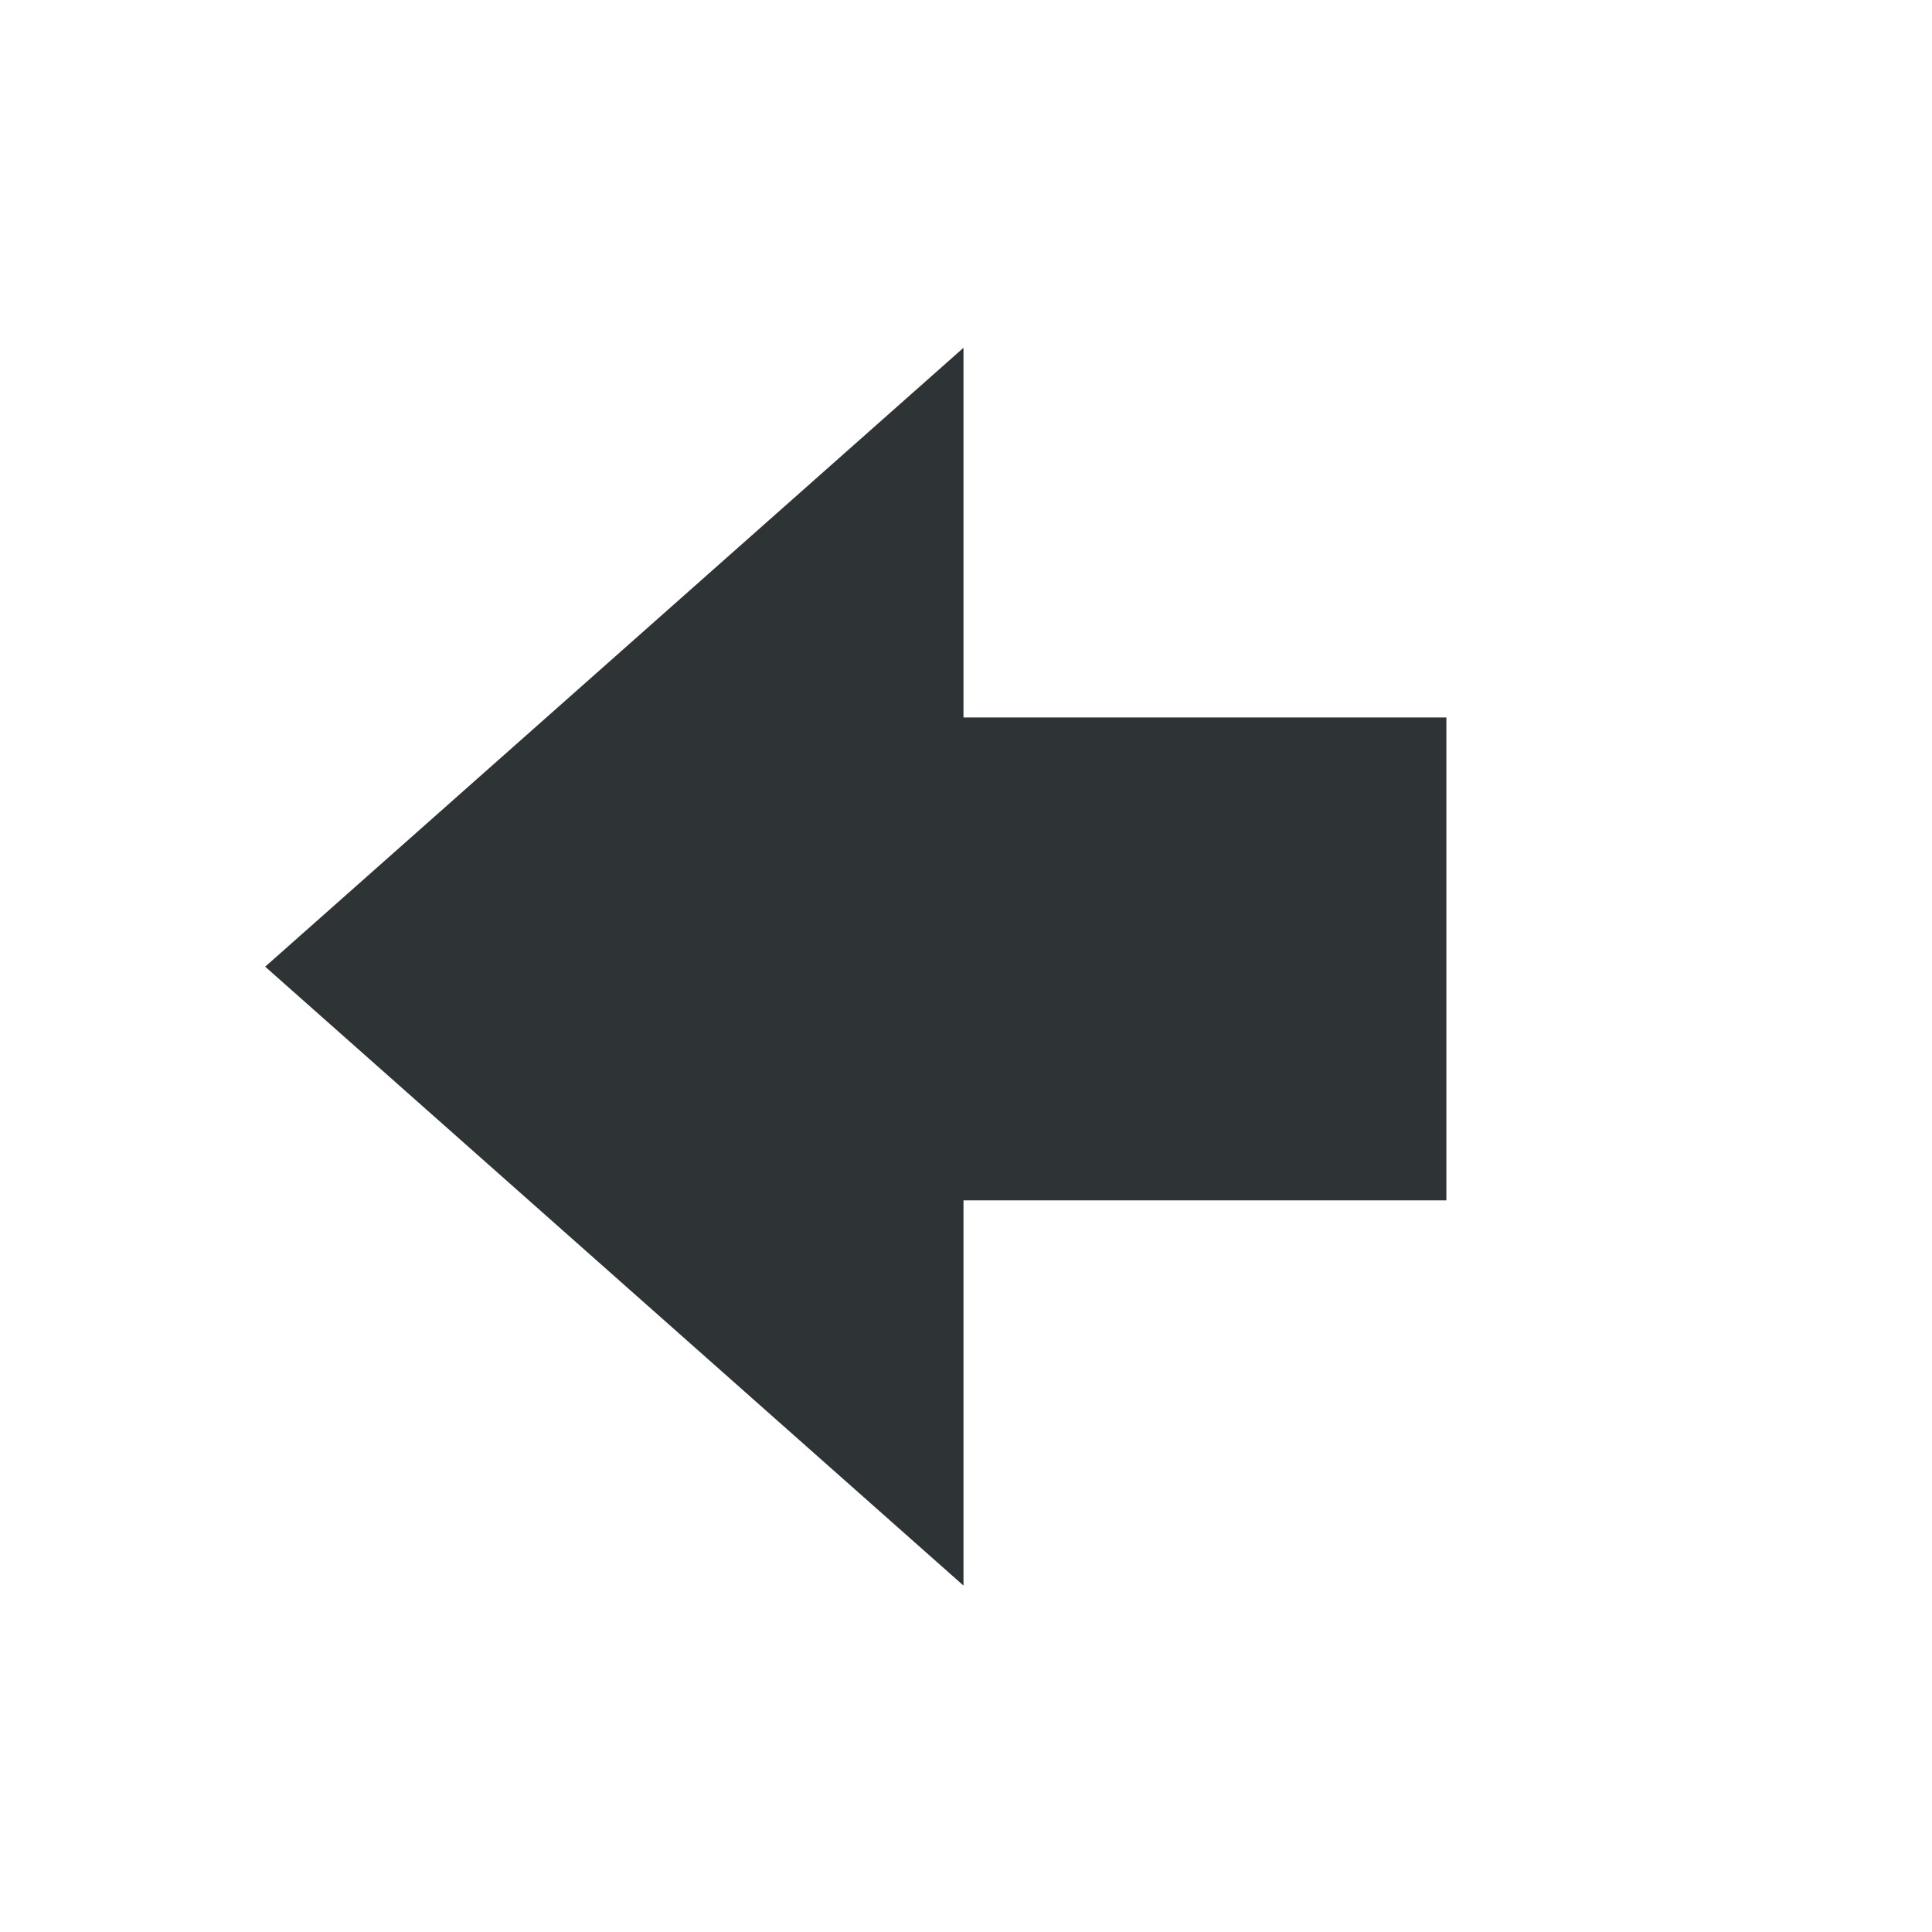
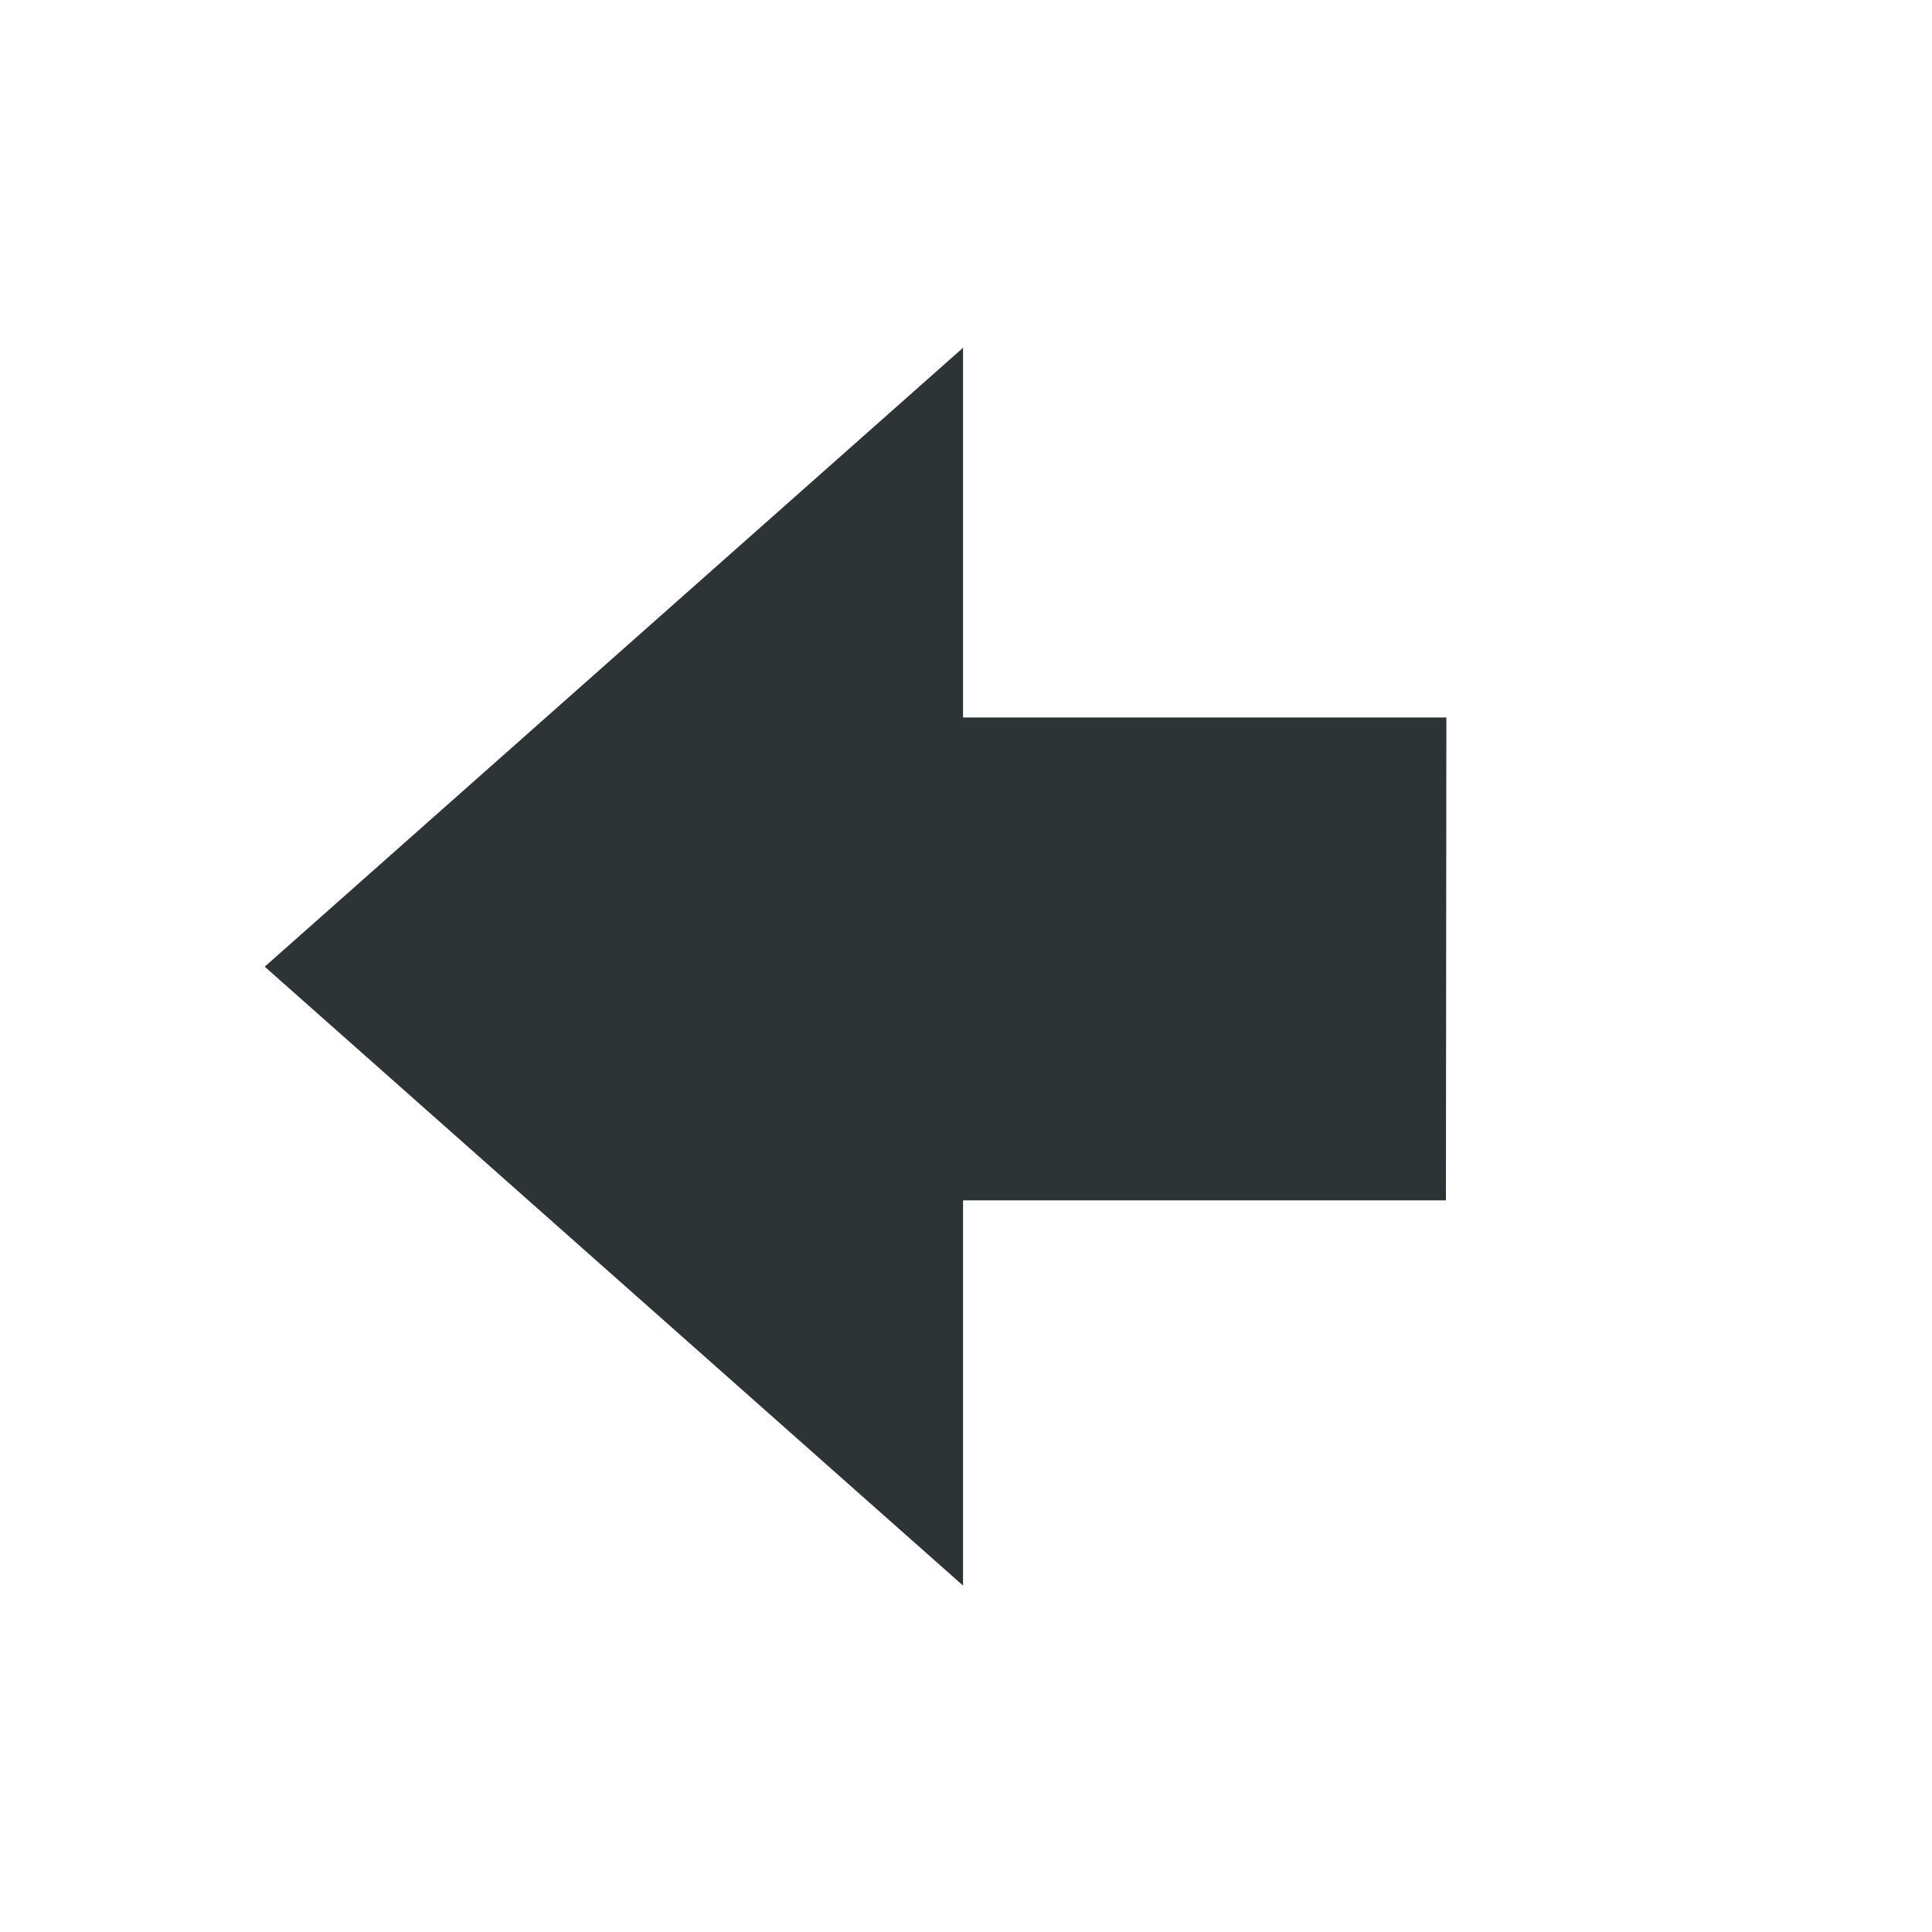
- <svg xmlns="http://www.w3.org/2000/svg" width="4.233mm" height="4.233mm" version="1.1" viewBox="0 0 4.233 4.233" id="svg923">
-   <defs id="defs927" />
-   <path style="color:#000000;display:inline;overflow:visible;visibility:visible;fill:#2e3436;fill-opacity:1;stroke:none;stroke-width:0.529;stroke-linecap:round;stroke-linejoin:round;stroke-opacity:1;marker:none;enable-background:new" d="M 3.169,1.572 H 2.111 V 0.762 L 0.581,2.118 2.111,3.474 V 2.63 h 1.058 z" id="path10288" />
+ <svg xmlns="http://www.w3.org/2000/svg" width="16" height="16" viewBox="0 0 4.233 4.233">
+   <path style="color:#000;display:inline;overflow:visible;visibility:visible;fill:#2e3436;fill-opacity:1;stroke:none;stroke-width:.529;stroke-linecap:round;stroke-linejoin:round;stroke-opacity:1;marker:none;enable-background:new" d="M3.169 1.572H2.11v-.81L.58 2.118l1.53 1.356V2.63h1.058z" />
</svg>
